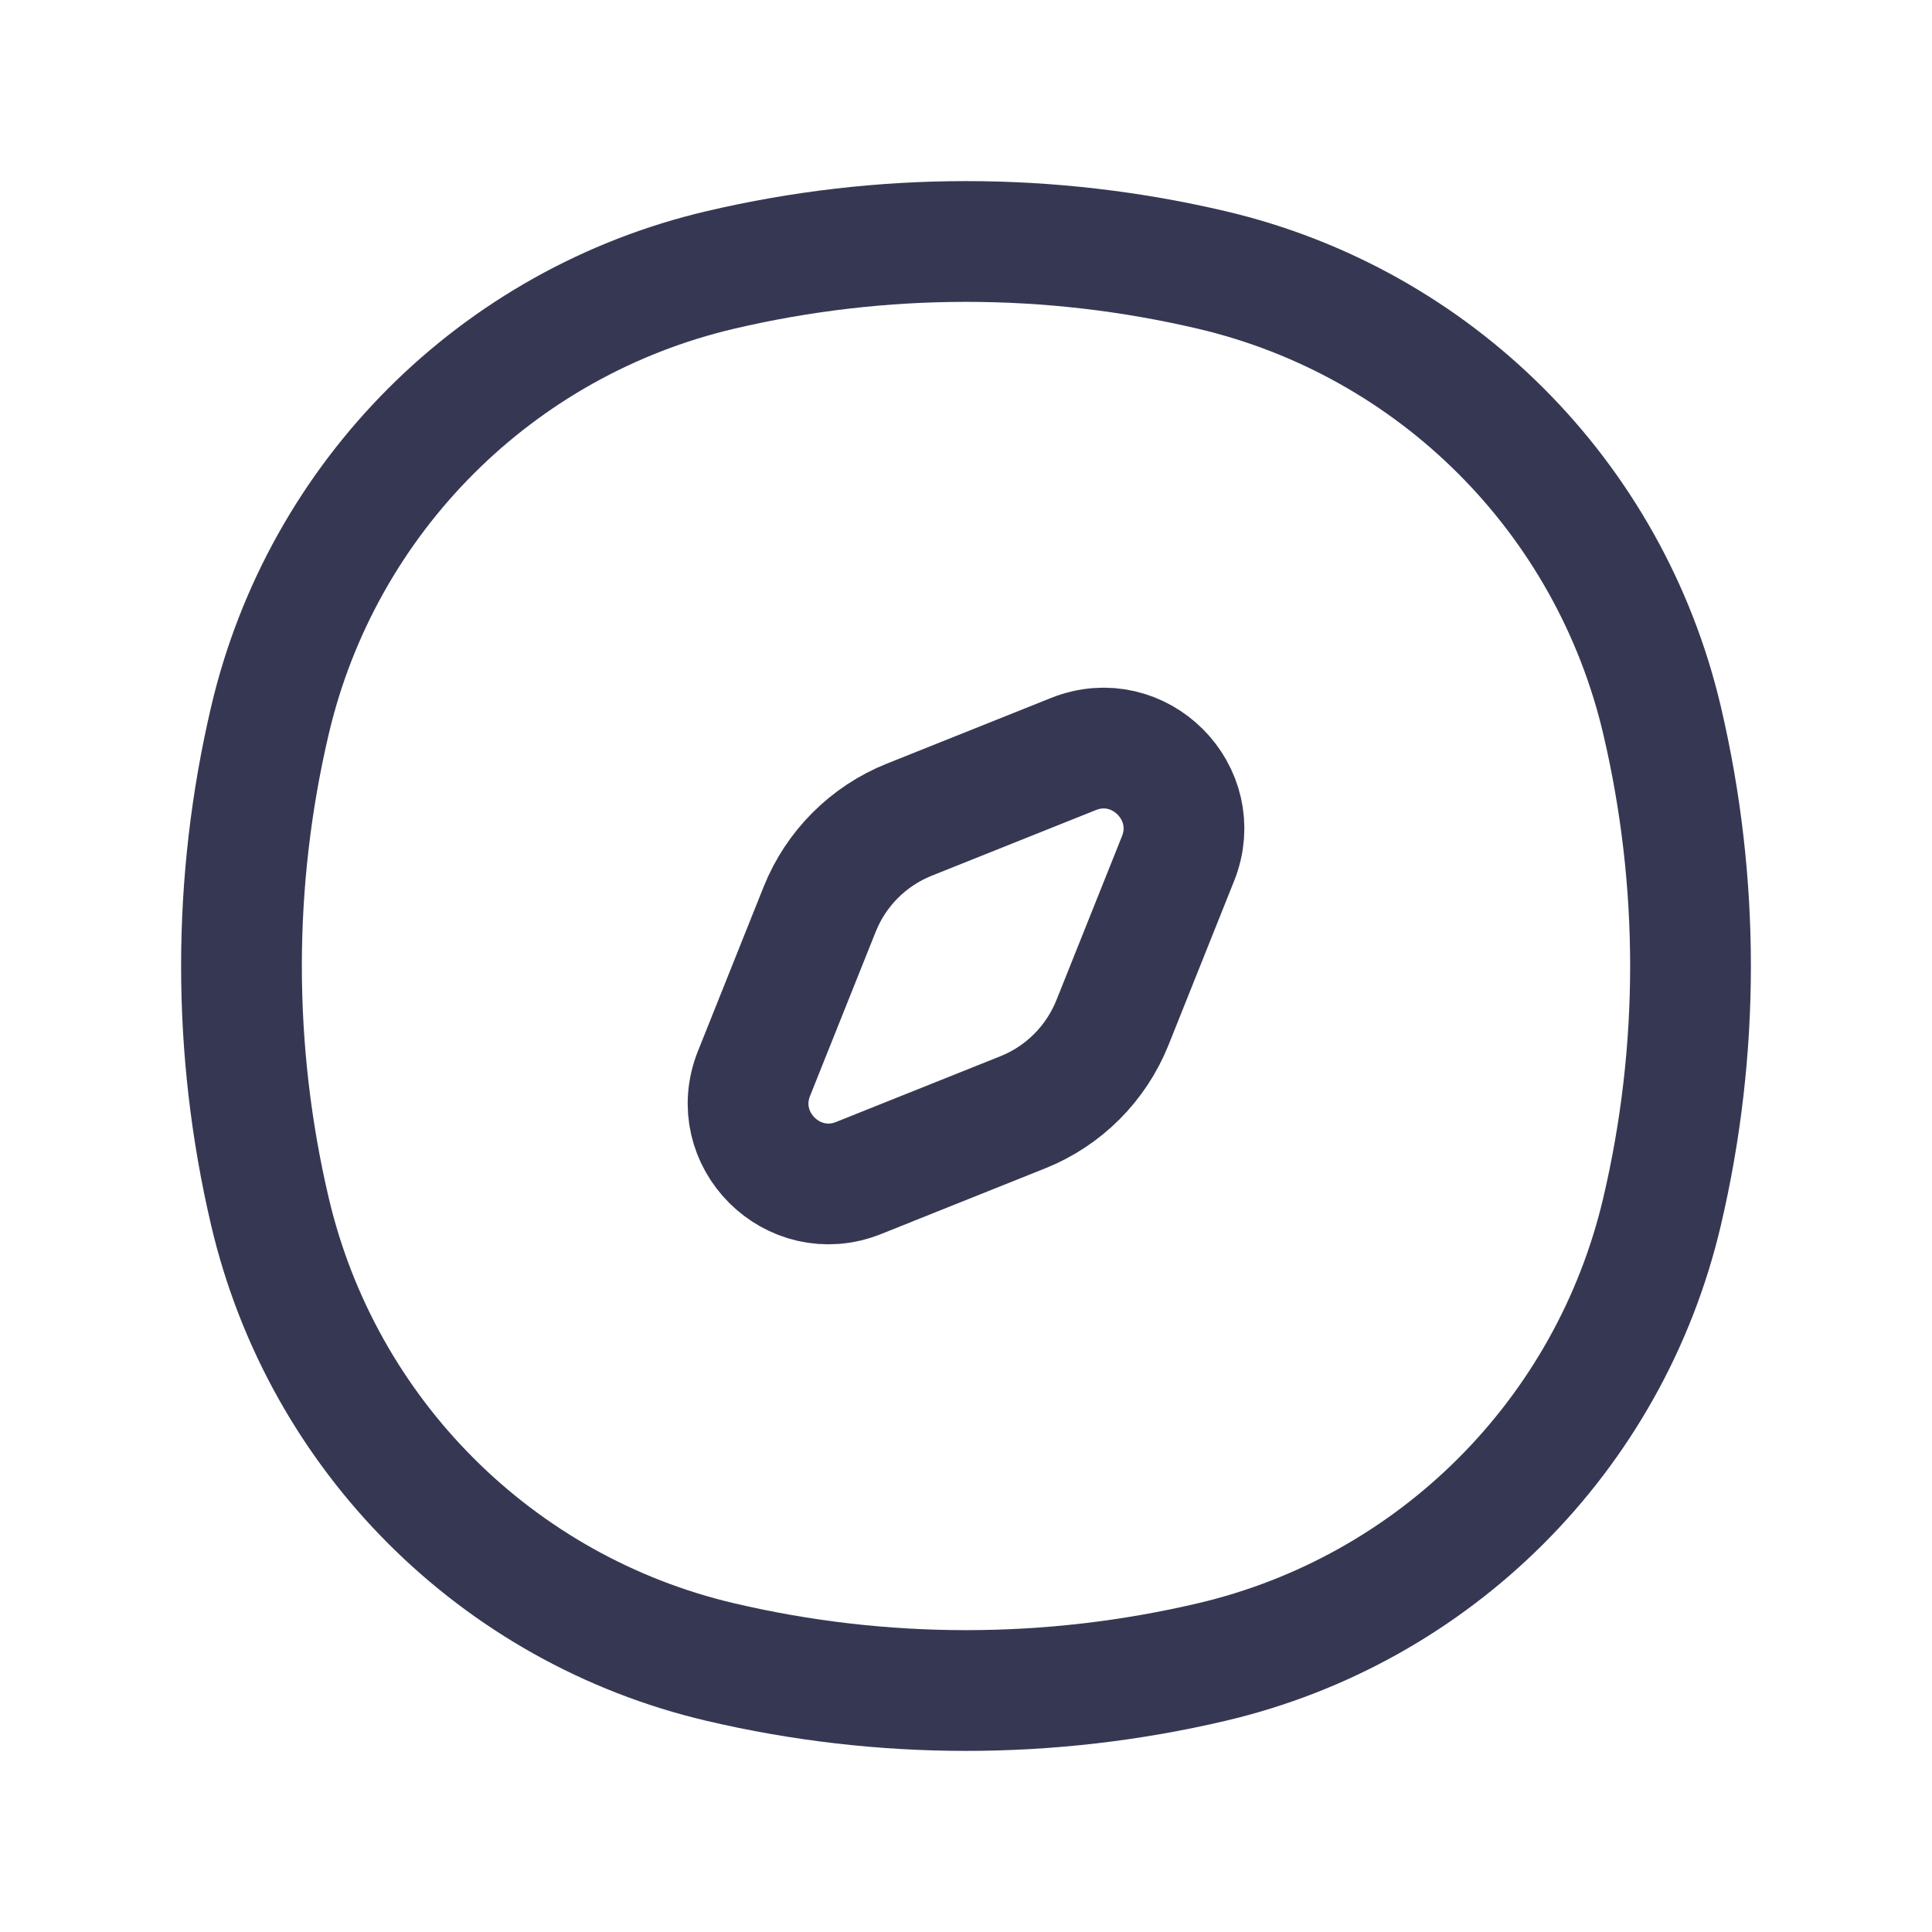
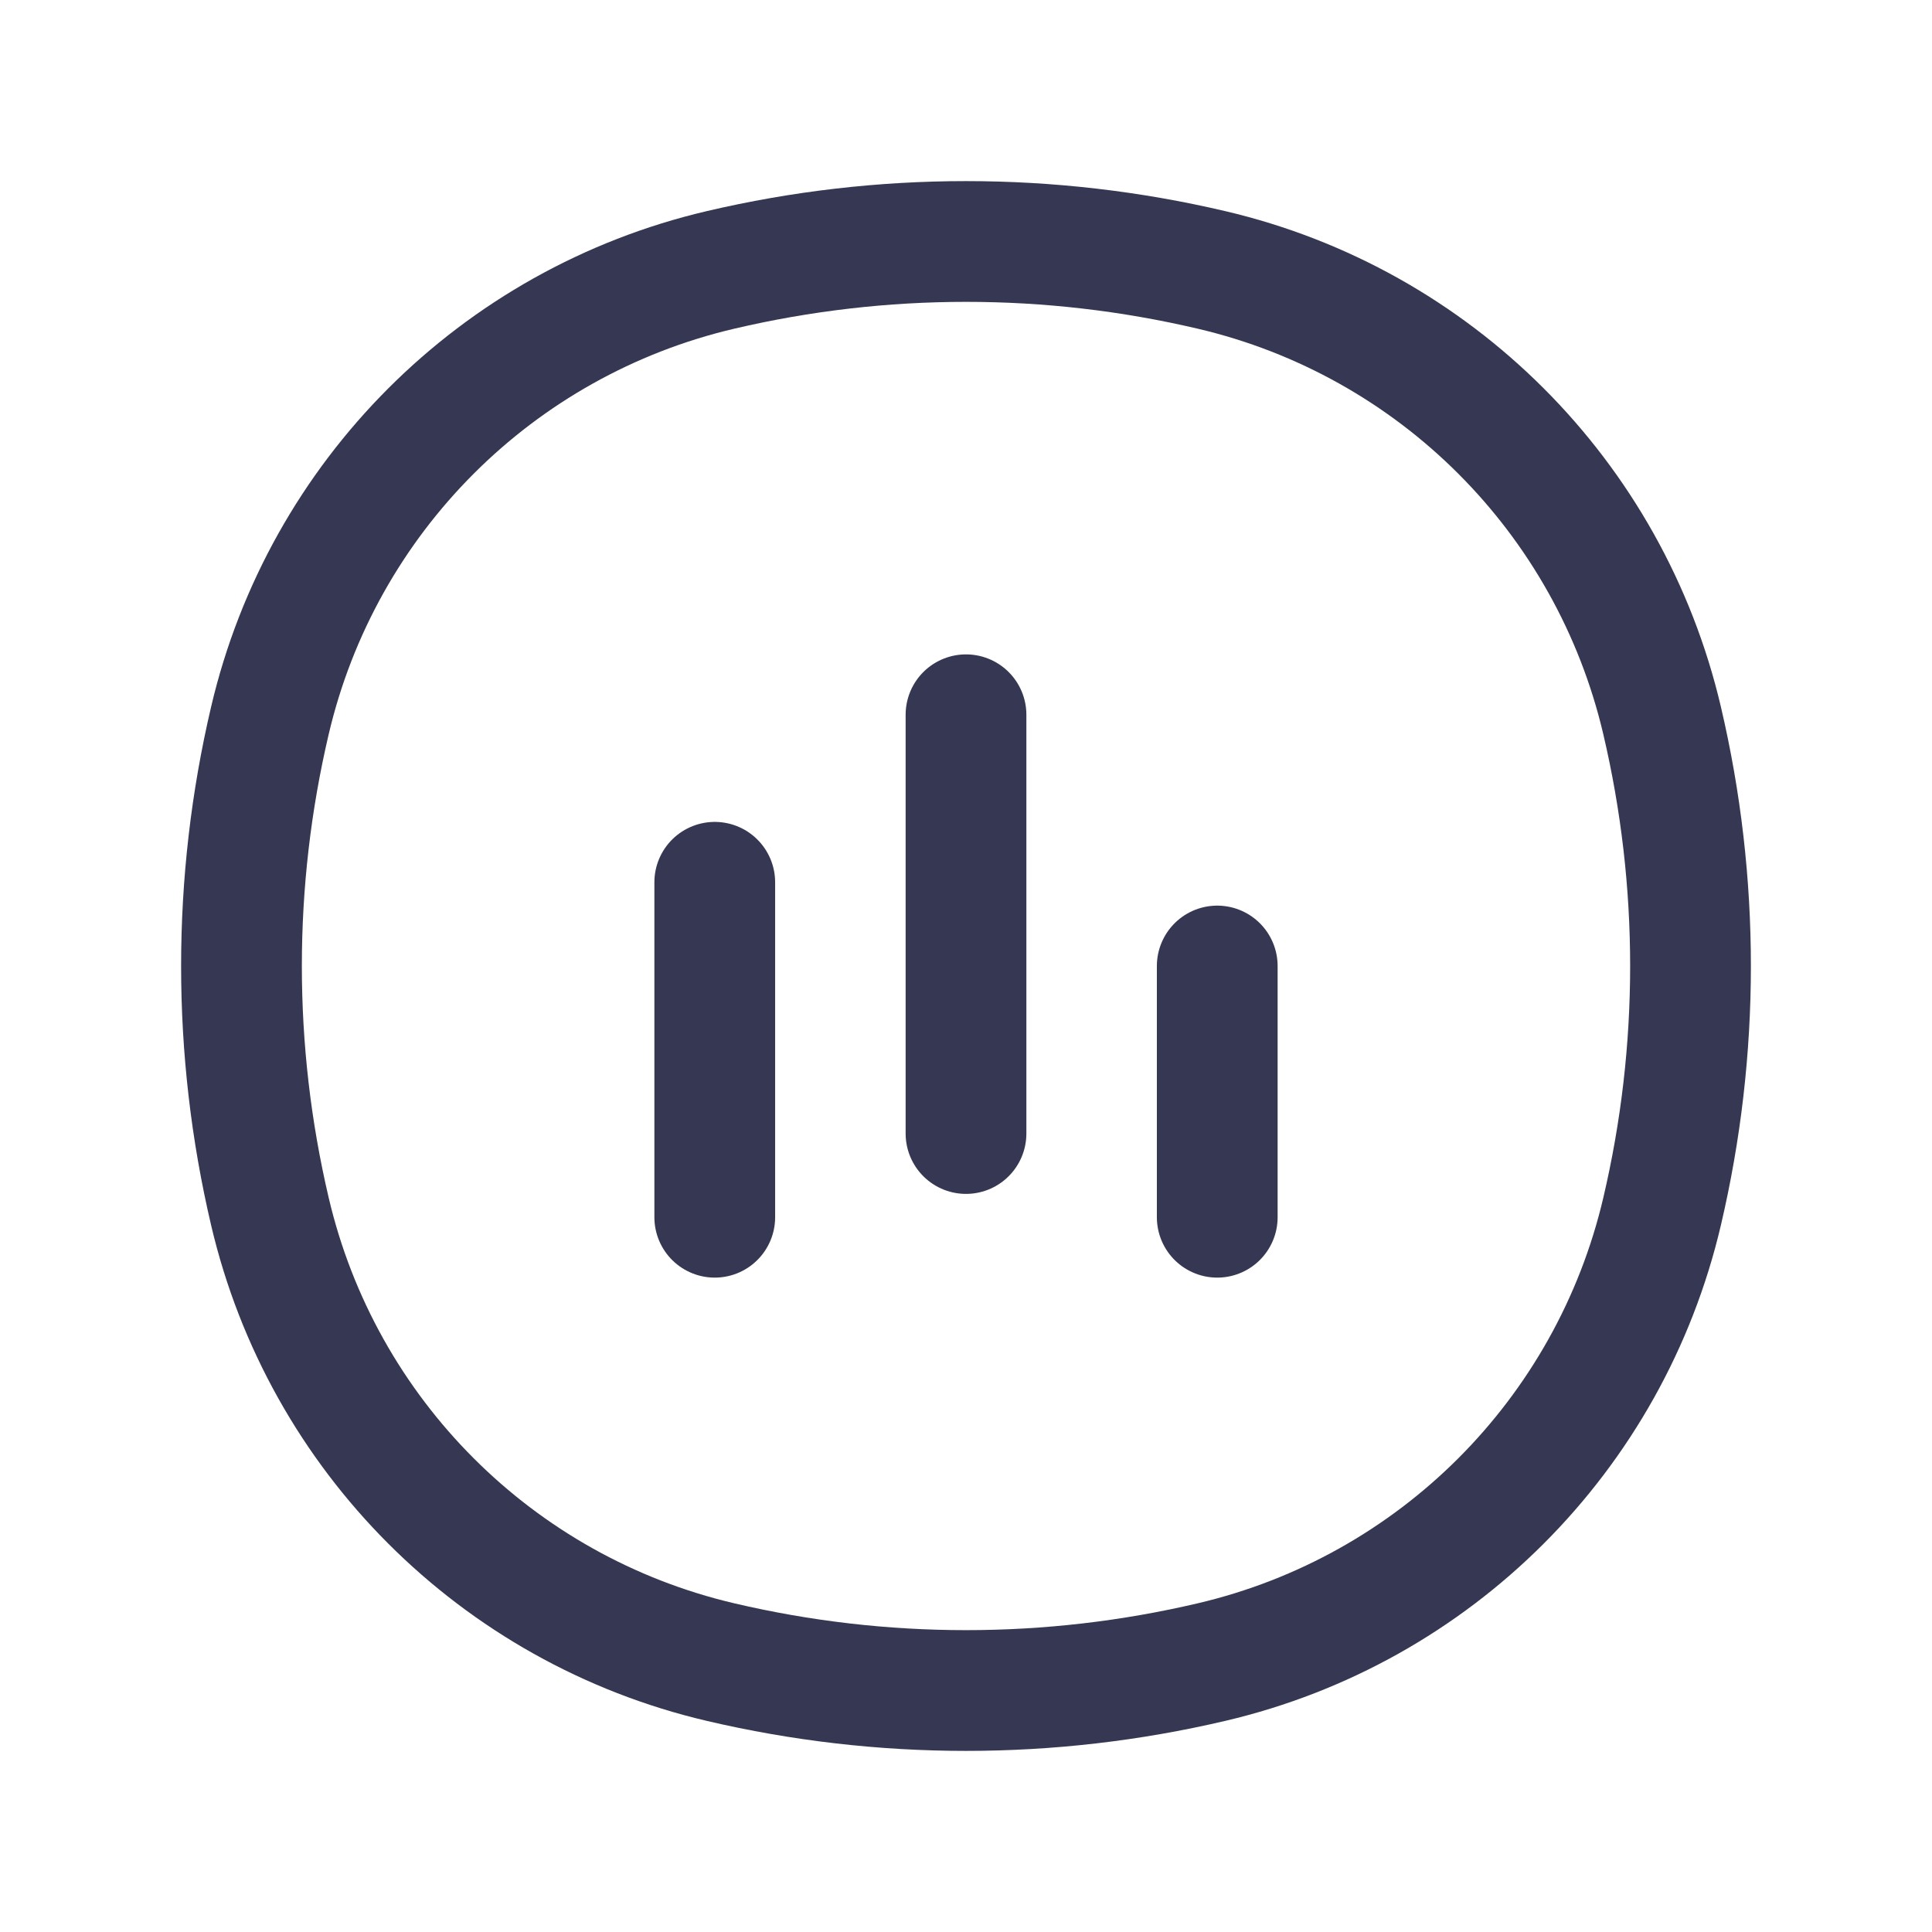
<svg xmlns="http://www.w3.org/2000/svg" width="24" height="24" viewBox="0 0 24 24" fill="none">
-   <path d="M3.353 8.95C4.004 6.173 6.173 4.004 8.95 3.353C10.956 2.882 13.044 2.882 15.05 3.353C17.827 4.004 19.996 6.173 20.647 8.95C21.118 10.956 21.118 13.044 20.647 15.05C19.996 17.827 17.827 19.996 15.05 20.647C13.044 21.118 10.956 21.118 8.95 20.647C6.173 19.996 4.004 17.827 3.353 15.05C2.882 13.044 2.882 10.956 3.353 8.95Z" stroke="#363853" stroke-width="1.5" />
-   <path d="M10.182 11.296C10.385 10.788 10.788 10.385 11.296 10.182L13.334 9.367C14.15 9.04 14.96 9.85 14.634 10.666L13.819 12.704C13.615 13.212 13.213 13.615 12.704 13.818L10.667 14.633C9.85 14.96 9.04 14.15 9.367 13.334L10.182 11.296Z" stroke="#363853" stroke-width="1.5" stroke-linecap="round" stroke-linejoin="round" />
+   <path d="M8.879 15.121V10.96M15.121 15.121V12M12 14.081V8.879M3.353 15.05C2.882 13.044 2.882 10.956 3.353 8.95C4.004 6.173 6.173 4.004 8.95 3.353C10.956 2.882 13.044 2.882 15.05 3.353C17.827 4.004 19.996 6.173 20.647 8.95C21.118 10.956 21.118 13.044 20.647 15.05C19.996 17.827 17.827 19.996 15.05 20.647C13.044 21.118 10.956 21.118 8.95 20.647C6.173 19.996 4.004 17.827 3.353 15.05Z" stroke="#363853" stroke-width="1.5" stroke-linecap="round" />
</svg>
